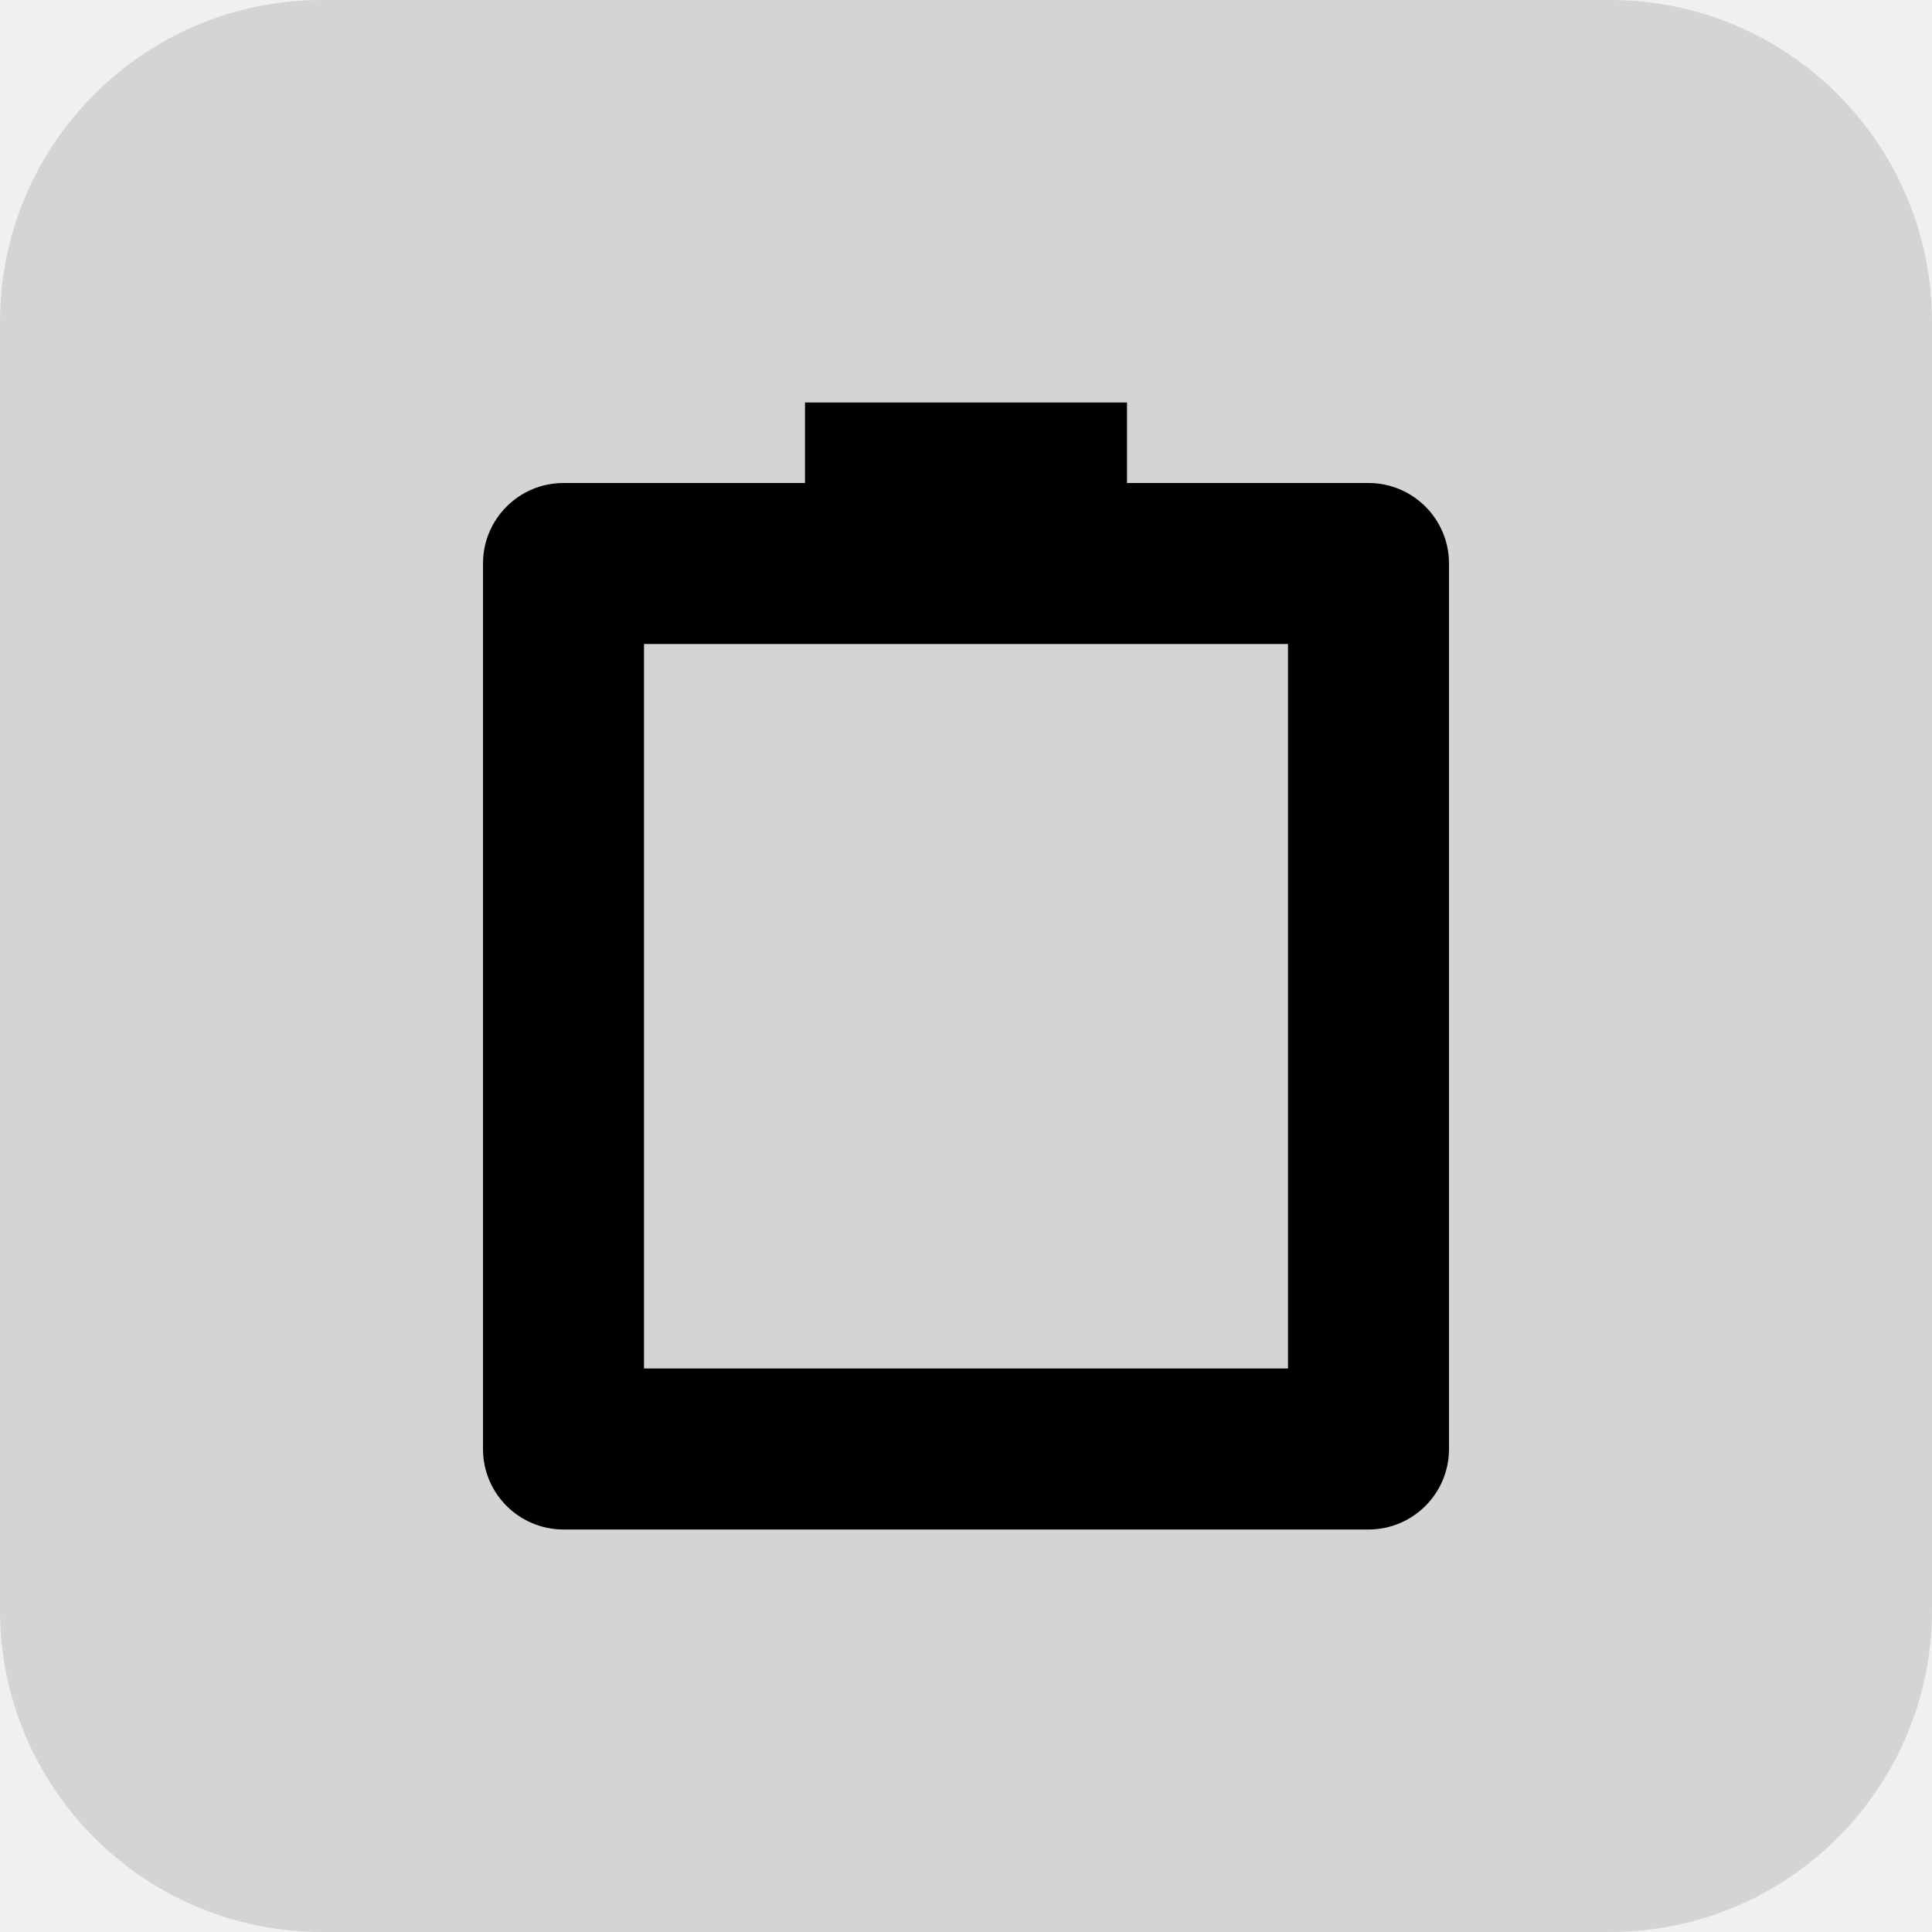
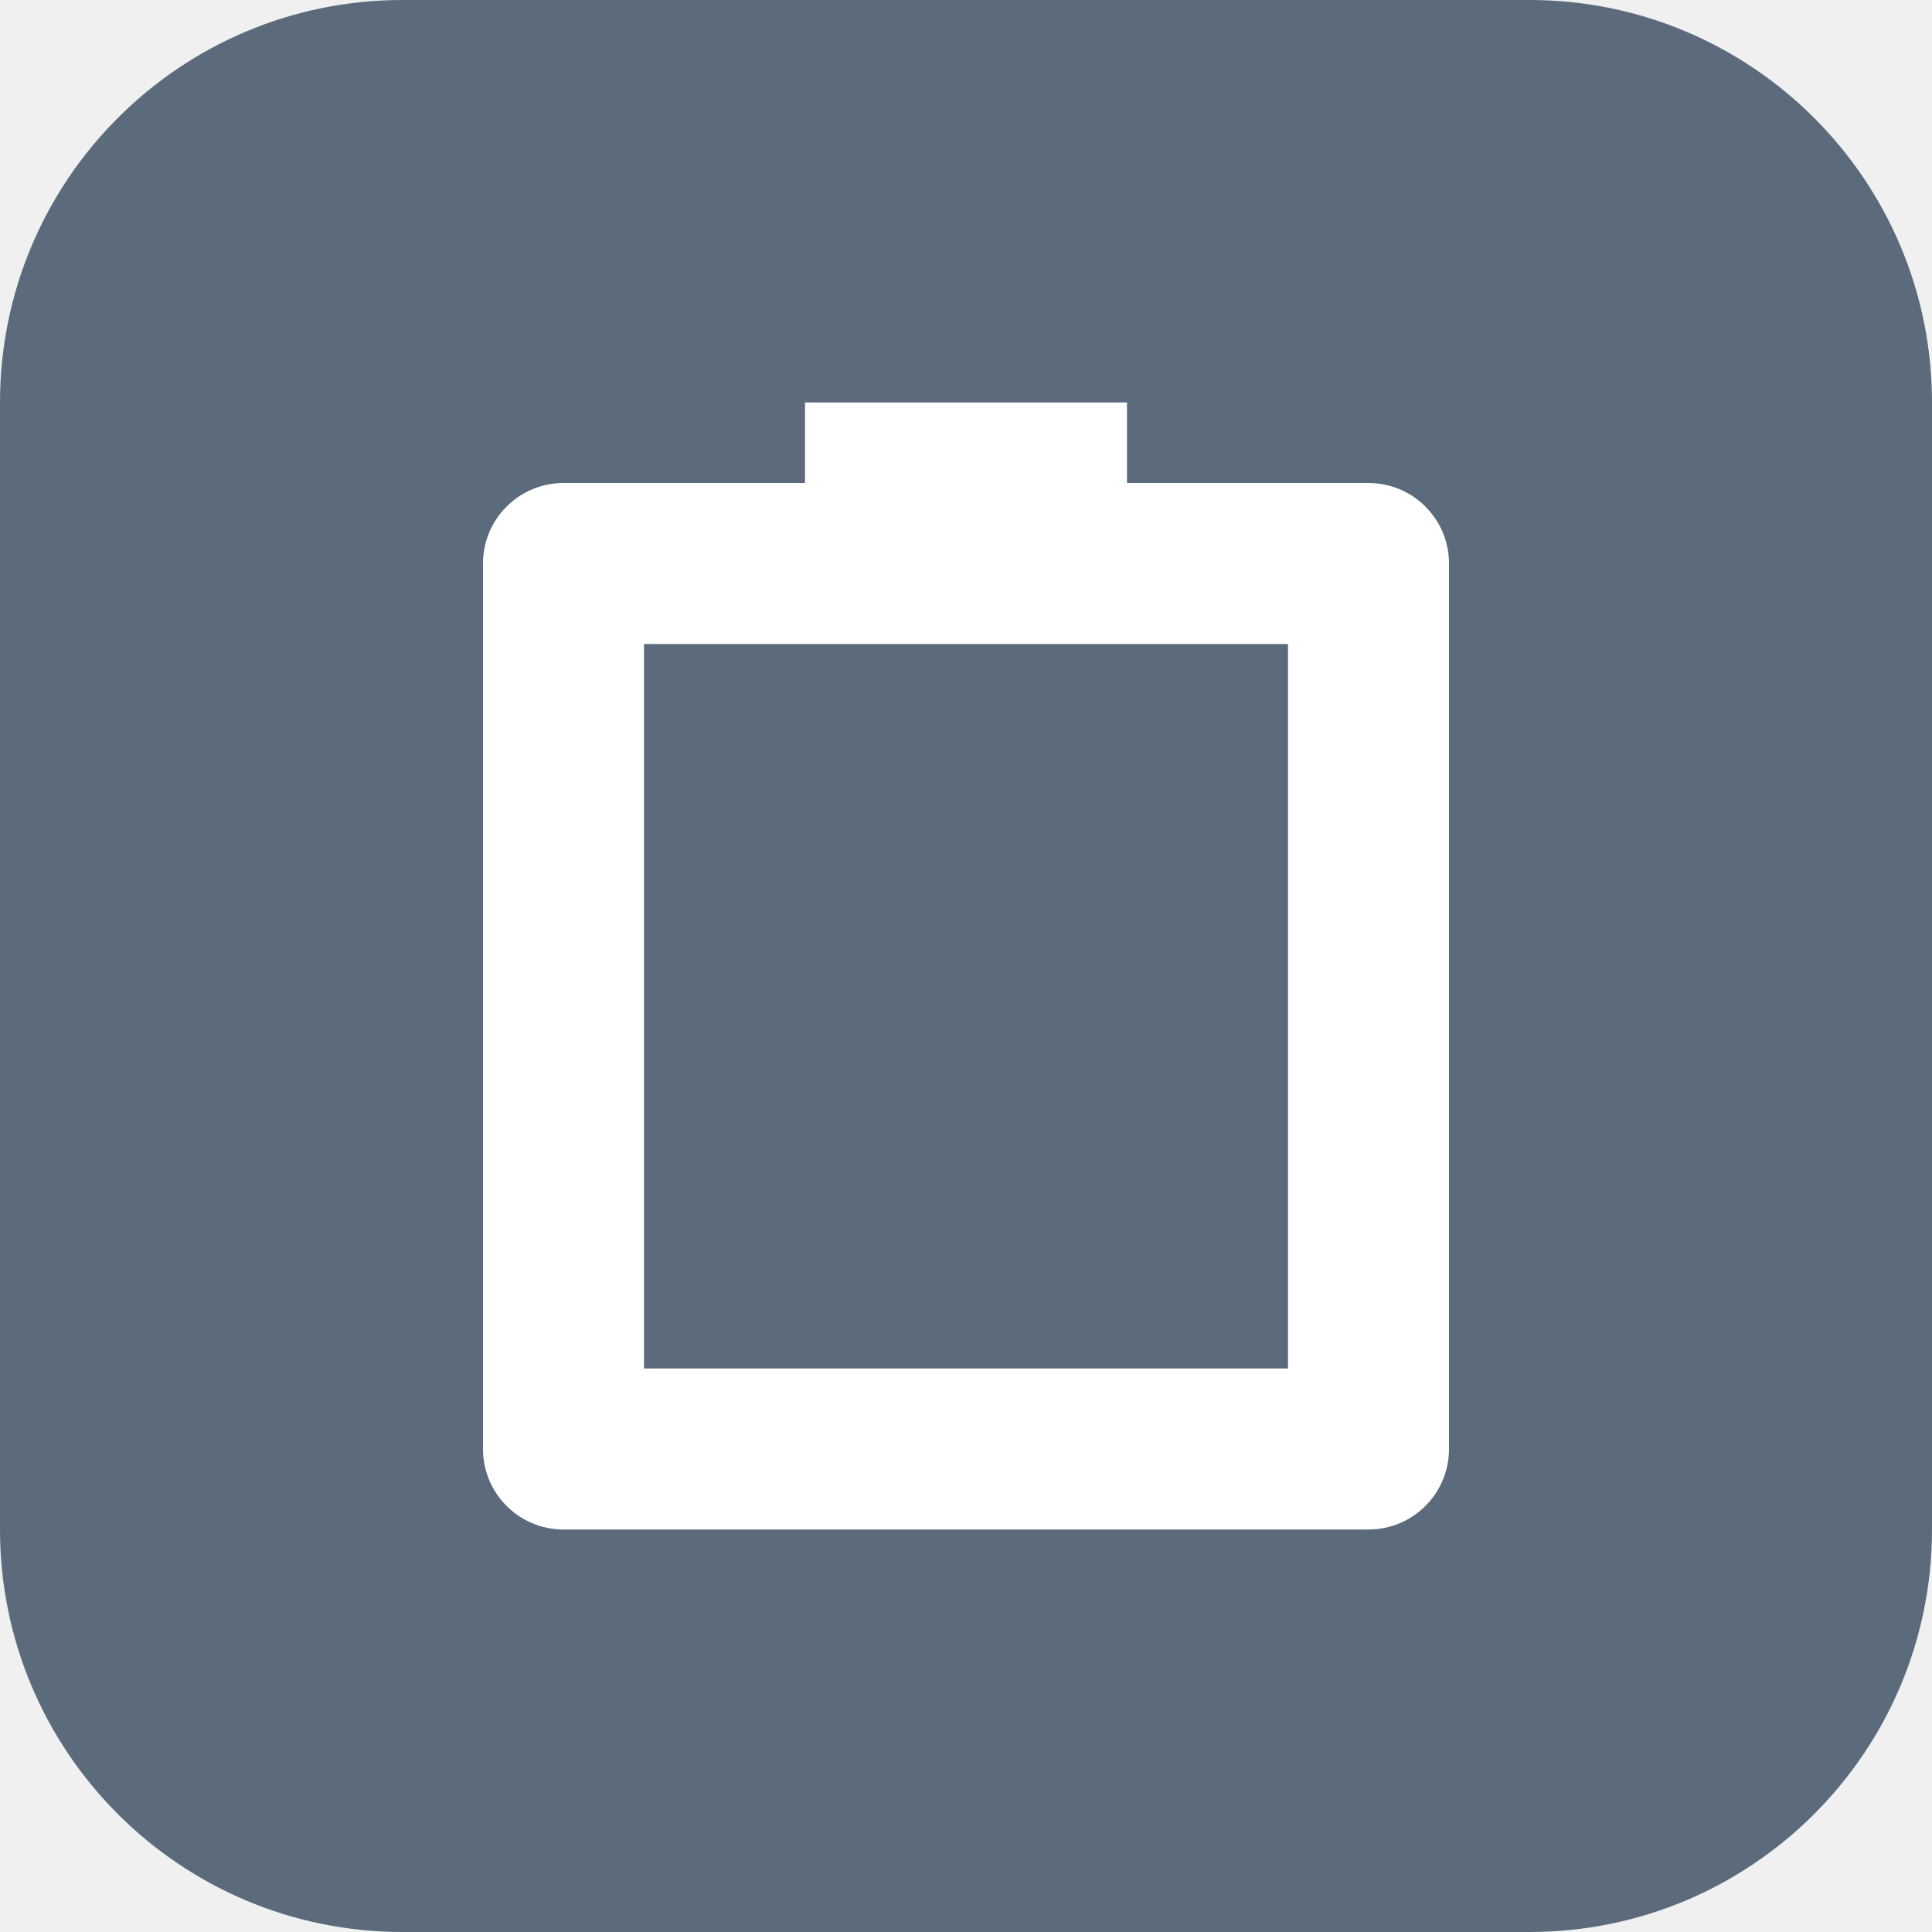
<svg xmlns="http://www.w3.org/2000/svg" viewBox="0 0 48 48" fill="none" aria-hidden="true">
-   <rect width="48" height="48" rx="8" fill="currentColor" opacity="0.12" />
-   <path fill="currentColor" d="M14 12h20a2 2 0 0 1 2 2v22a2 2 0 0 1-2 2H14a2 2 0 0 1-2-2V14a2 2 0 0 1 2-2Zm2 4v18h16V16H16Zm4-6h8v2h-8v-2Z" />
+   <rect width="48" height="48" rx="10" fill="#5B6B7C" />
+   <path fill="#FFFFFF" d="M14 12h20a2 2 0 0 1 2 2v22a2 2 0 0 1-2 2H14a2 2 0 0 1-2-2V14a2 2 0 0 1 2-2Zm2 4v18h16V16H16Zm4-6h8v2h-8v-2Z" />
</svg>
